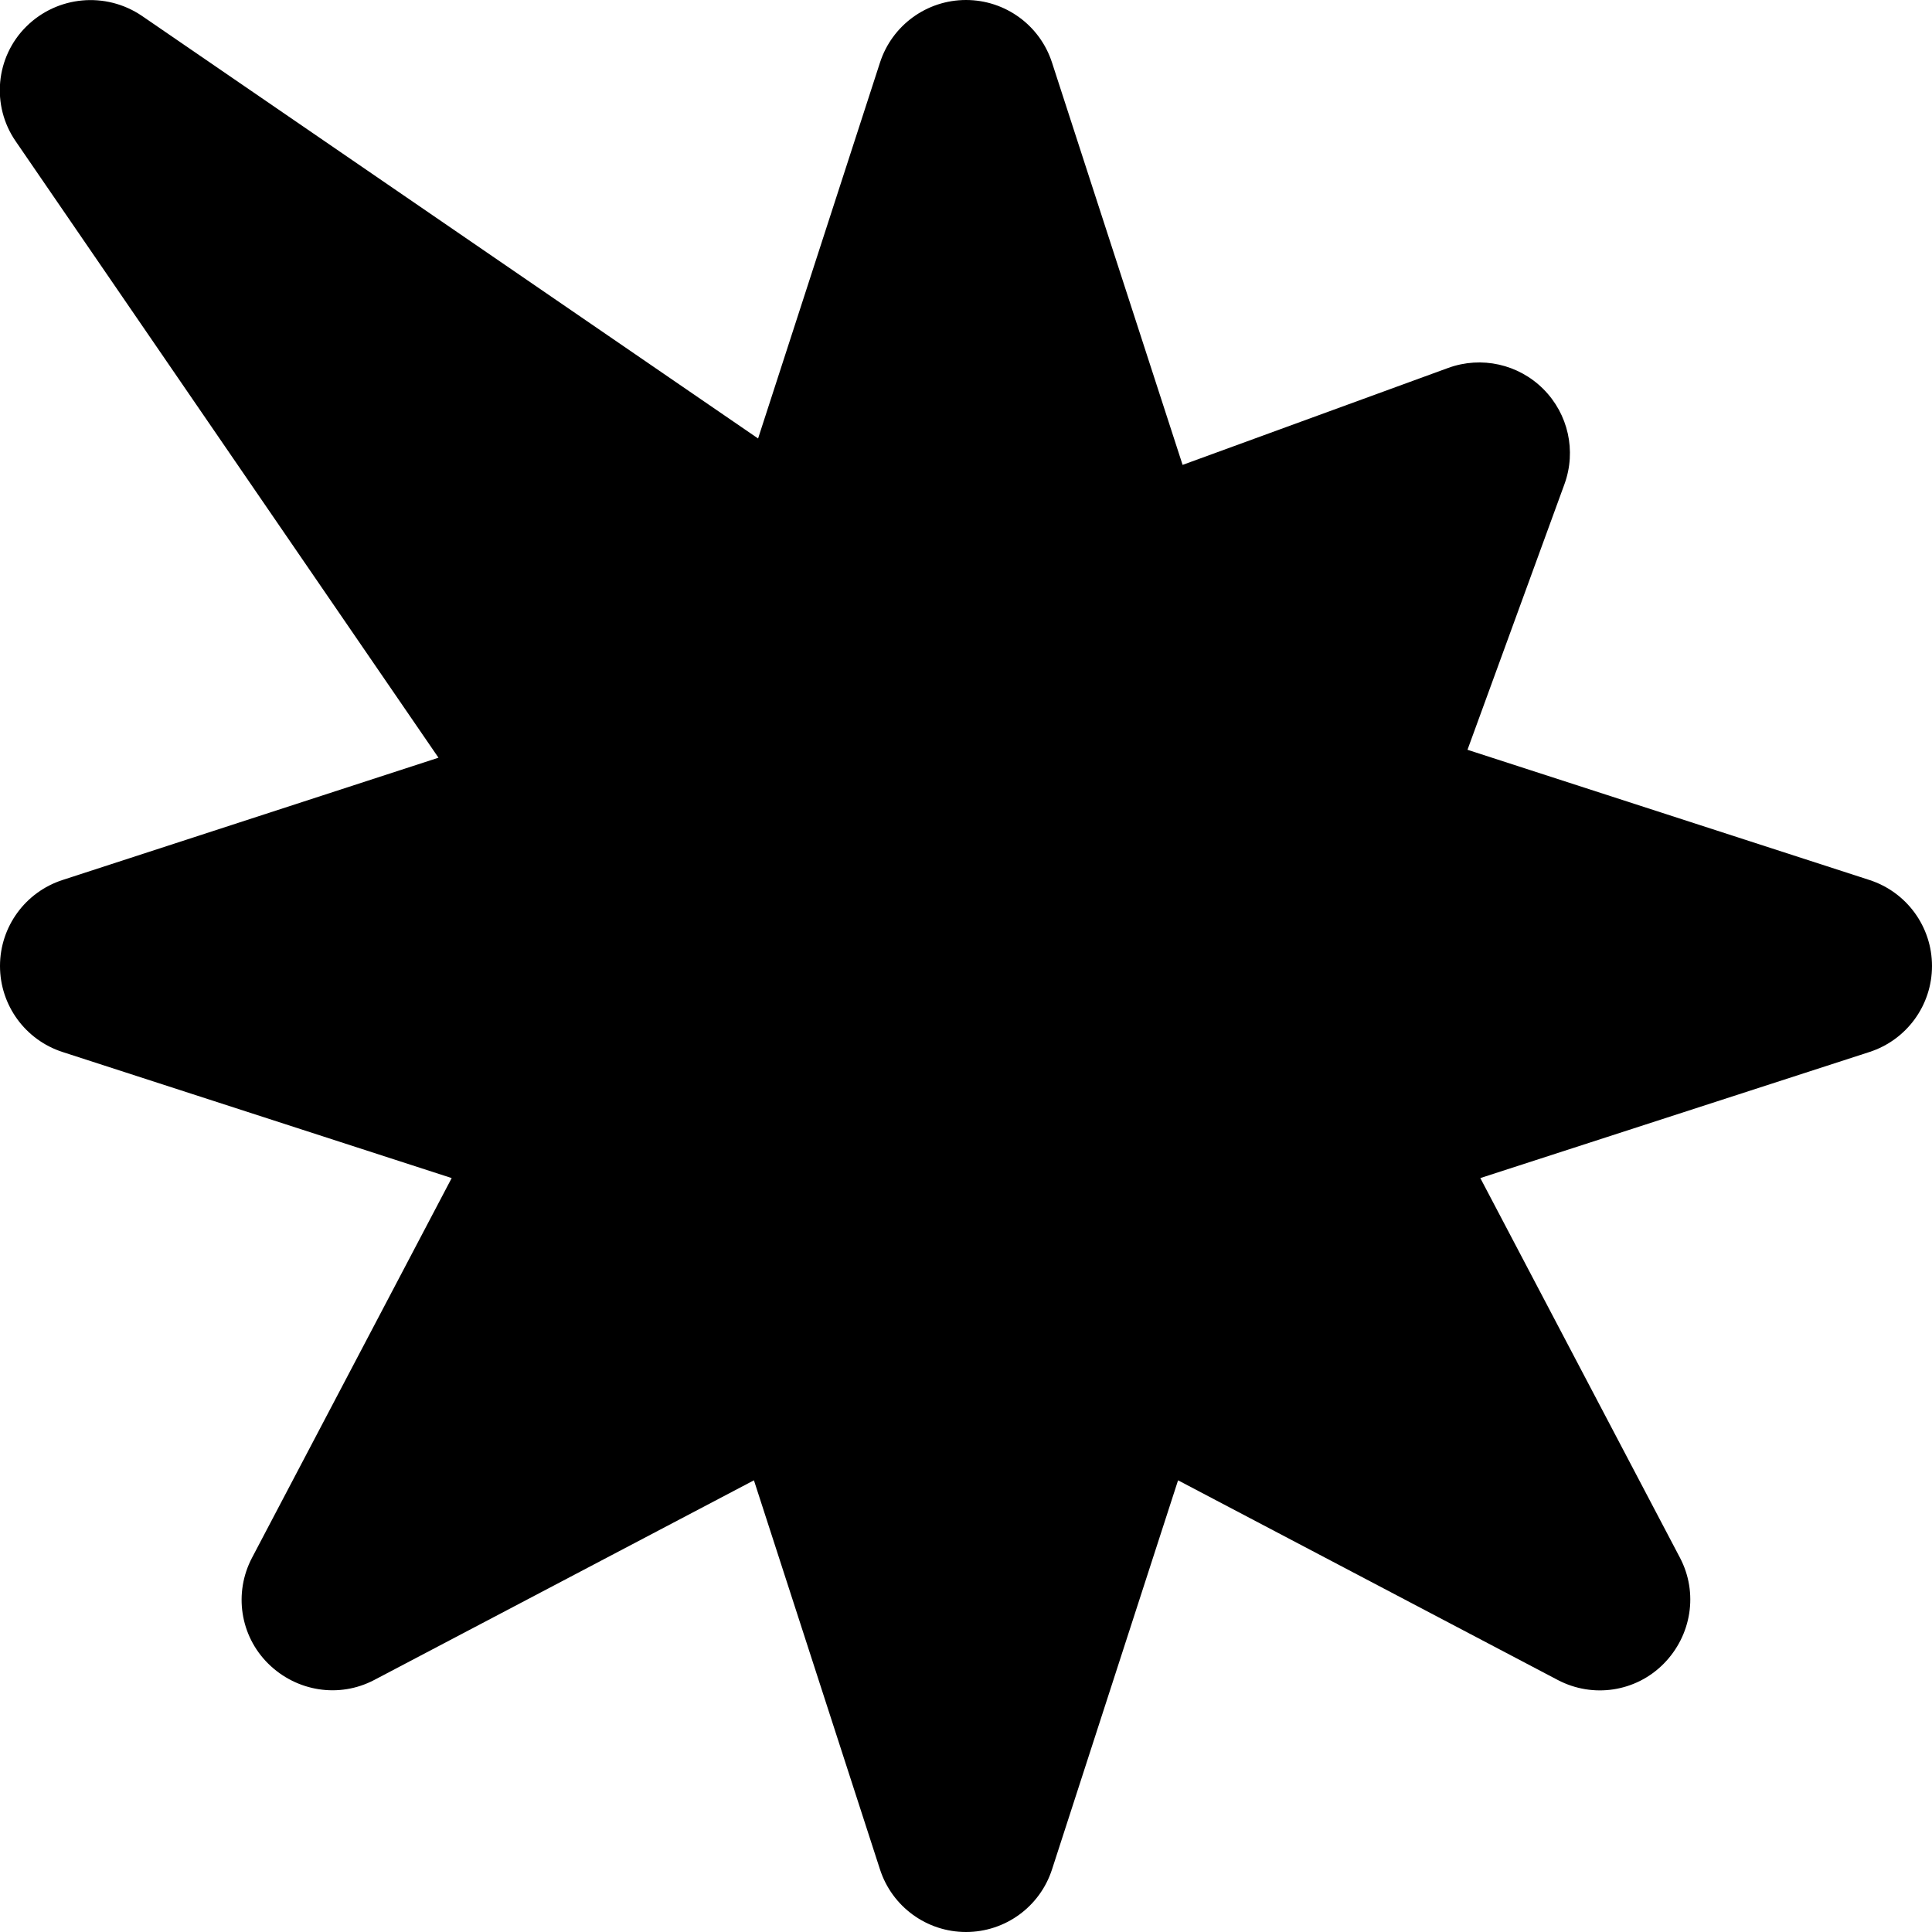
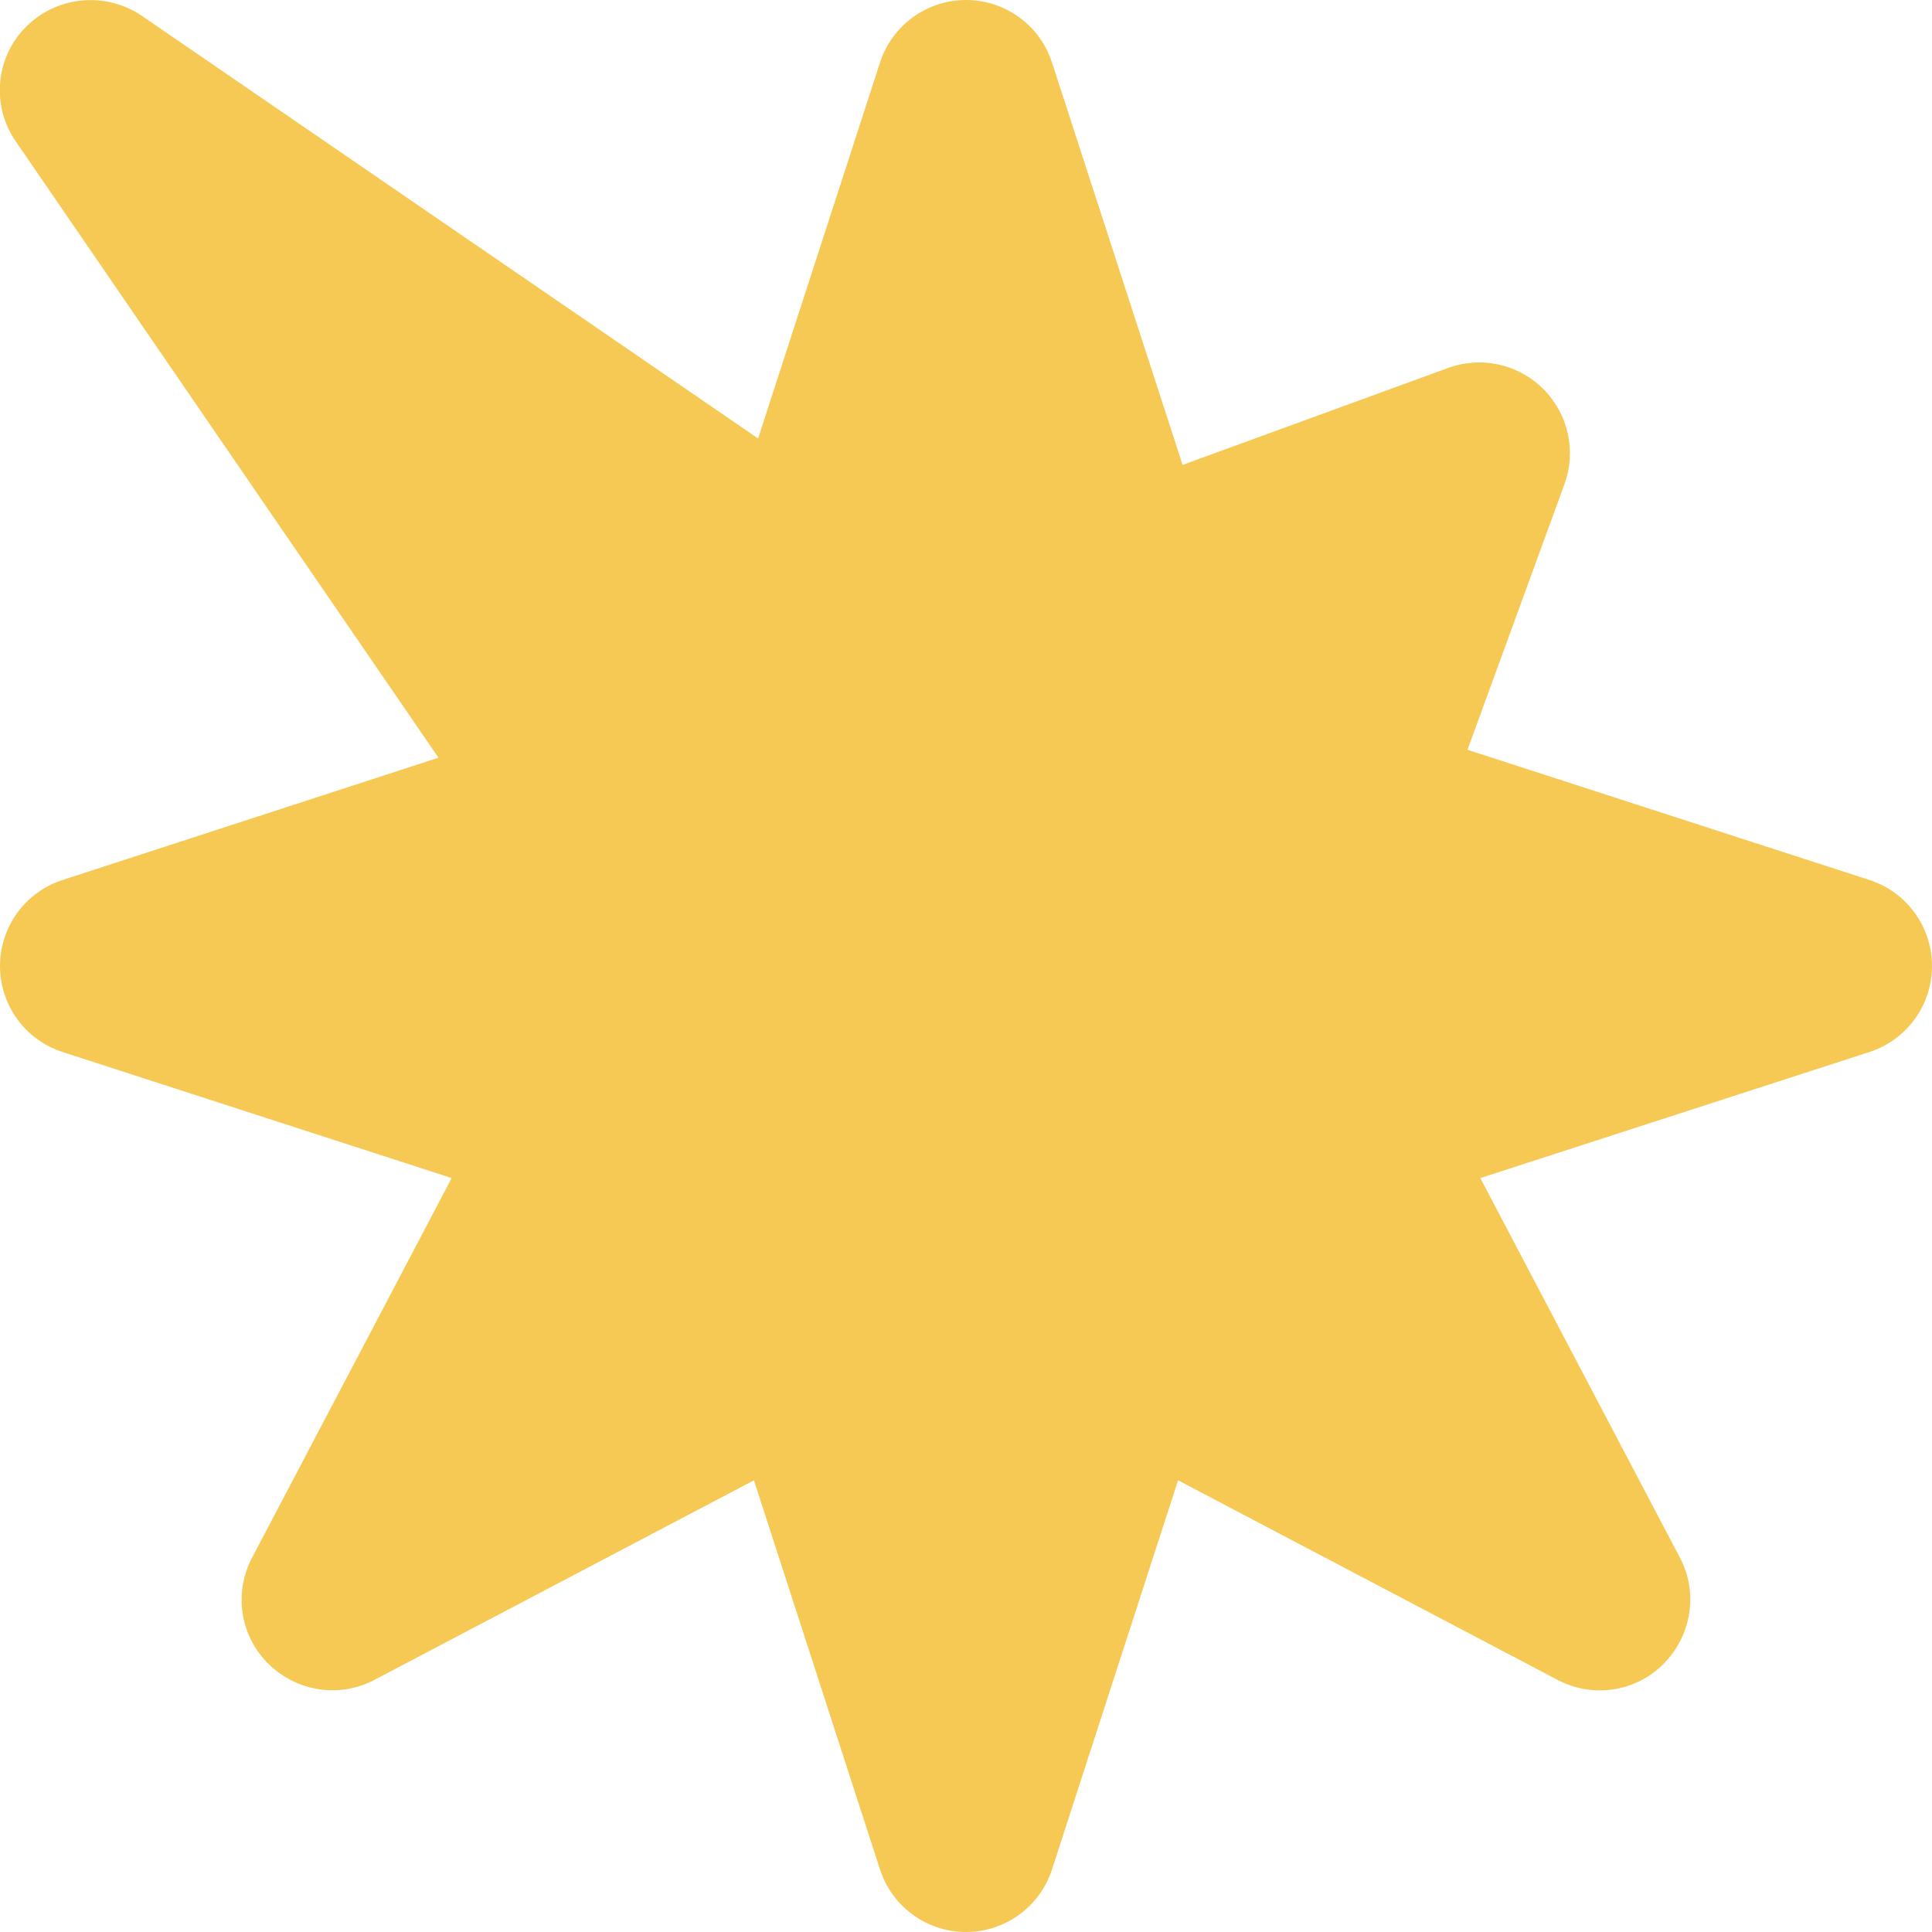
<svg xmlns="http://www.w3.org/2000/svg" viewBox="0 0 512 512">
-   <path d="M37.6 4.2C28-2.3 15.2-1.1 7 7s-9.4 21-2.8 30.5l112 163.3L16.6 233.2C6.7 236.4 0 245.6 0 256s6.7 19.6 16.6 22.8l103.1 33.4L66.8 412.8c-4.9 9.3-3.2 20.7 4.3 28.1s18.8 9.2 28.1 4.3l100.6-52.9 33.4 103.1c3.2 9.9 12.4 16.6 22.8 16.6s19.6-6.7 22.8-16.6l33.4-103.1 100.6 52.9c9.3 4.9 20.7 3.2 28.1-4.3s9.2-18.8 4.3-28.1L392.3 312.2l103.1-33.4c9.9-3.2 16.6-12.4 16.6-22.8s-6.7-19.6-16.6-22.8L388.9 198.7l25.7-70.4c3.2-8.8 1-18.6-5.6-25.2s-16.4-8.8-25.2-5.6l-70.4 25.7L278.8 16.6C275.6 6.7 266.4 0 256 0s-19.6 6.7-22.8 16.6l-32.3 99.6L37.6 4.2z" />
+   <path fill="#f6c954" d="M37.6 4.2C28-2.3 15.2-1.1 7 7s-9.4 21-2.8 30.5l112 163.3L16.6 233.2C6.7 236.4 0 245.6 0 256s6.7 19.6 16.6 22.8l103.1 33.4L66.8 412.8c-4.9 9.3-3.2 20.7 4.3 28.1s18.8 9.2 28.1 4.3l100.6-52.9 33.4 103.1c3.2 9.9 12.4 16.6 22.8 16.6s19.6-6.7 22.8-16.6l33.4-103.1 100.6 52.9c9.3 4.9 20.7 3.2 28.1-4.3s9.2-18.8 4.3-28.1L392.3 312.2l103.1-33.4c9.9-3.2 16.6-12.4 16.6-22.8s-6.7-19.6-16.6-22.8L388.9 198.7l25.7-70.4c3.2-8.8 1-18.6-5.6-25.2s-16.4-8.8-25.2-5.6l-70.4 25.7L278.8 16.6C275.6 6.7 266.4 0 256 0s-19.6 6.7-22.8 16.6l-32.3 99.6L37.6 4.2z" />
</svg>
